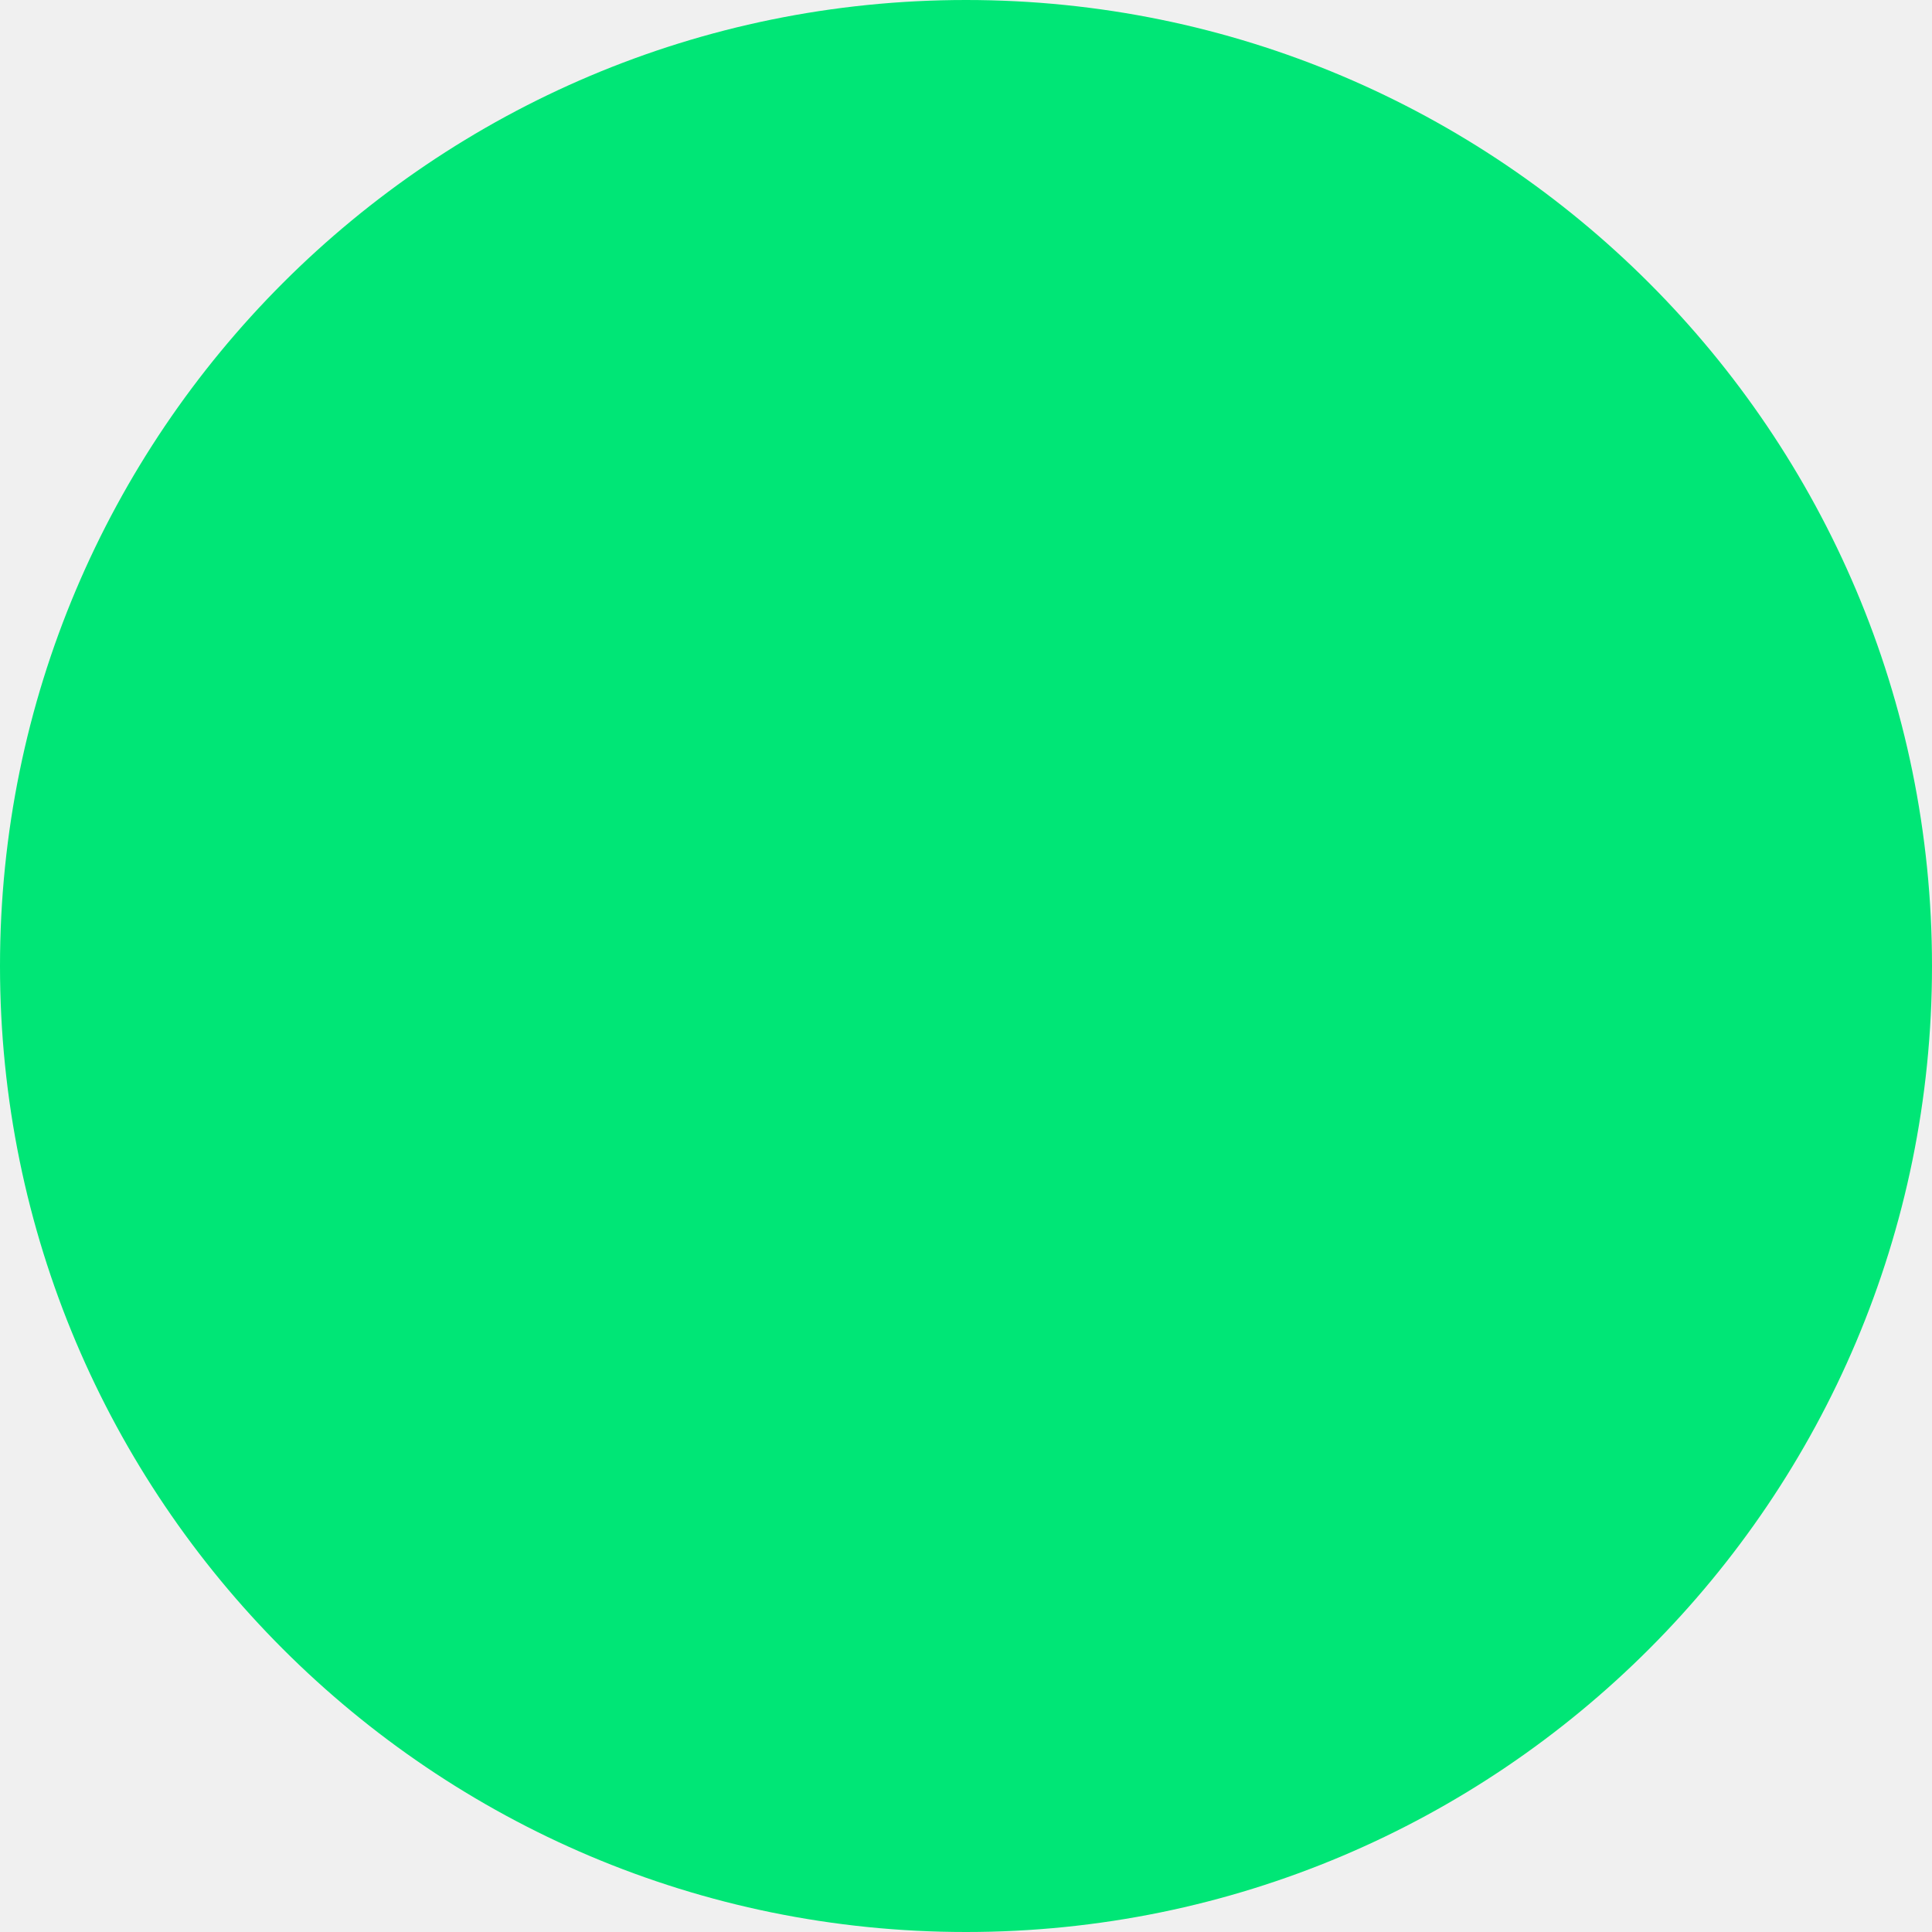
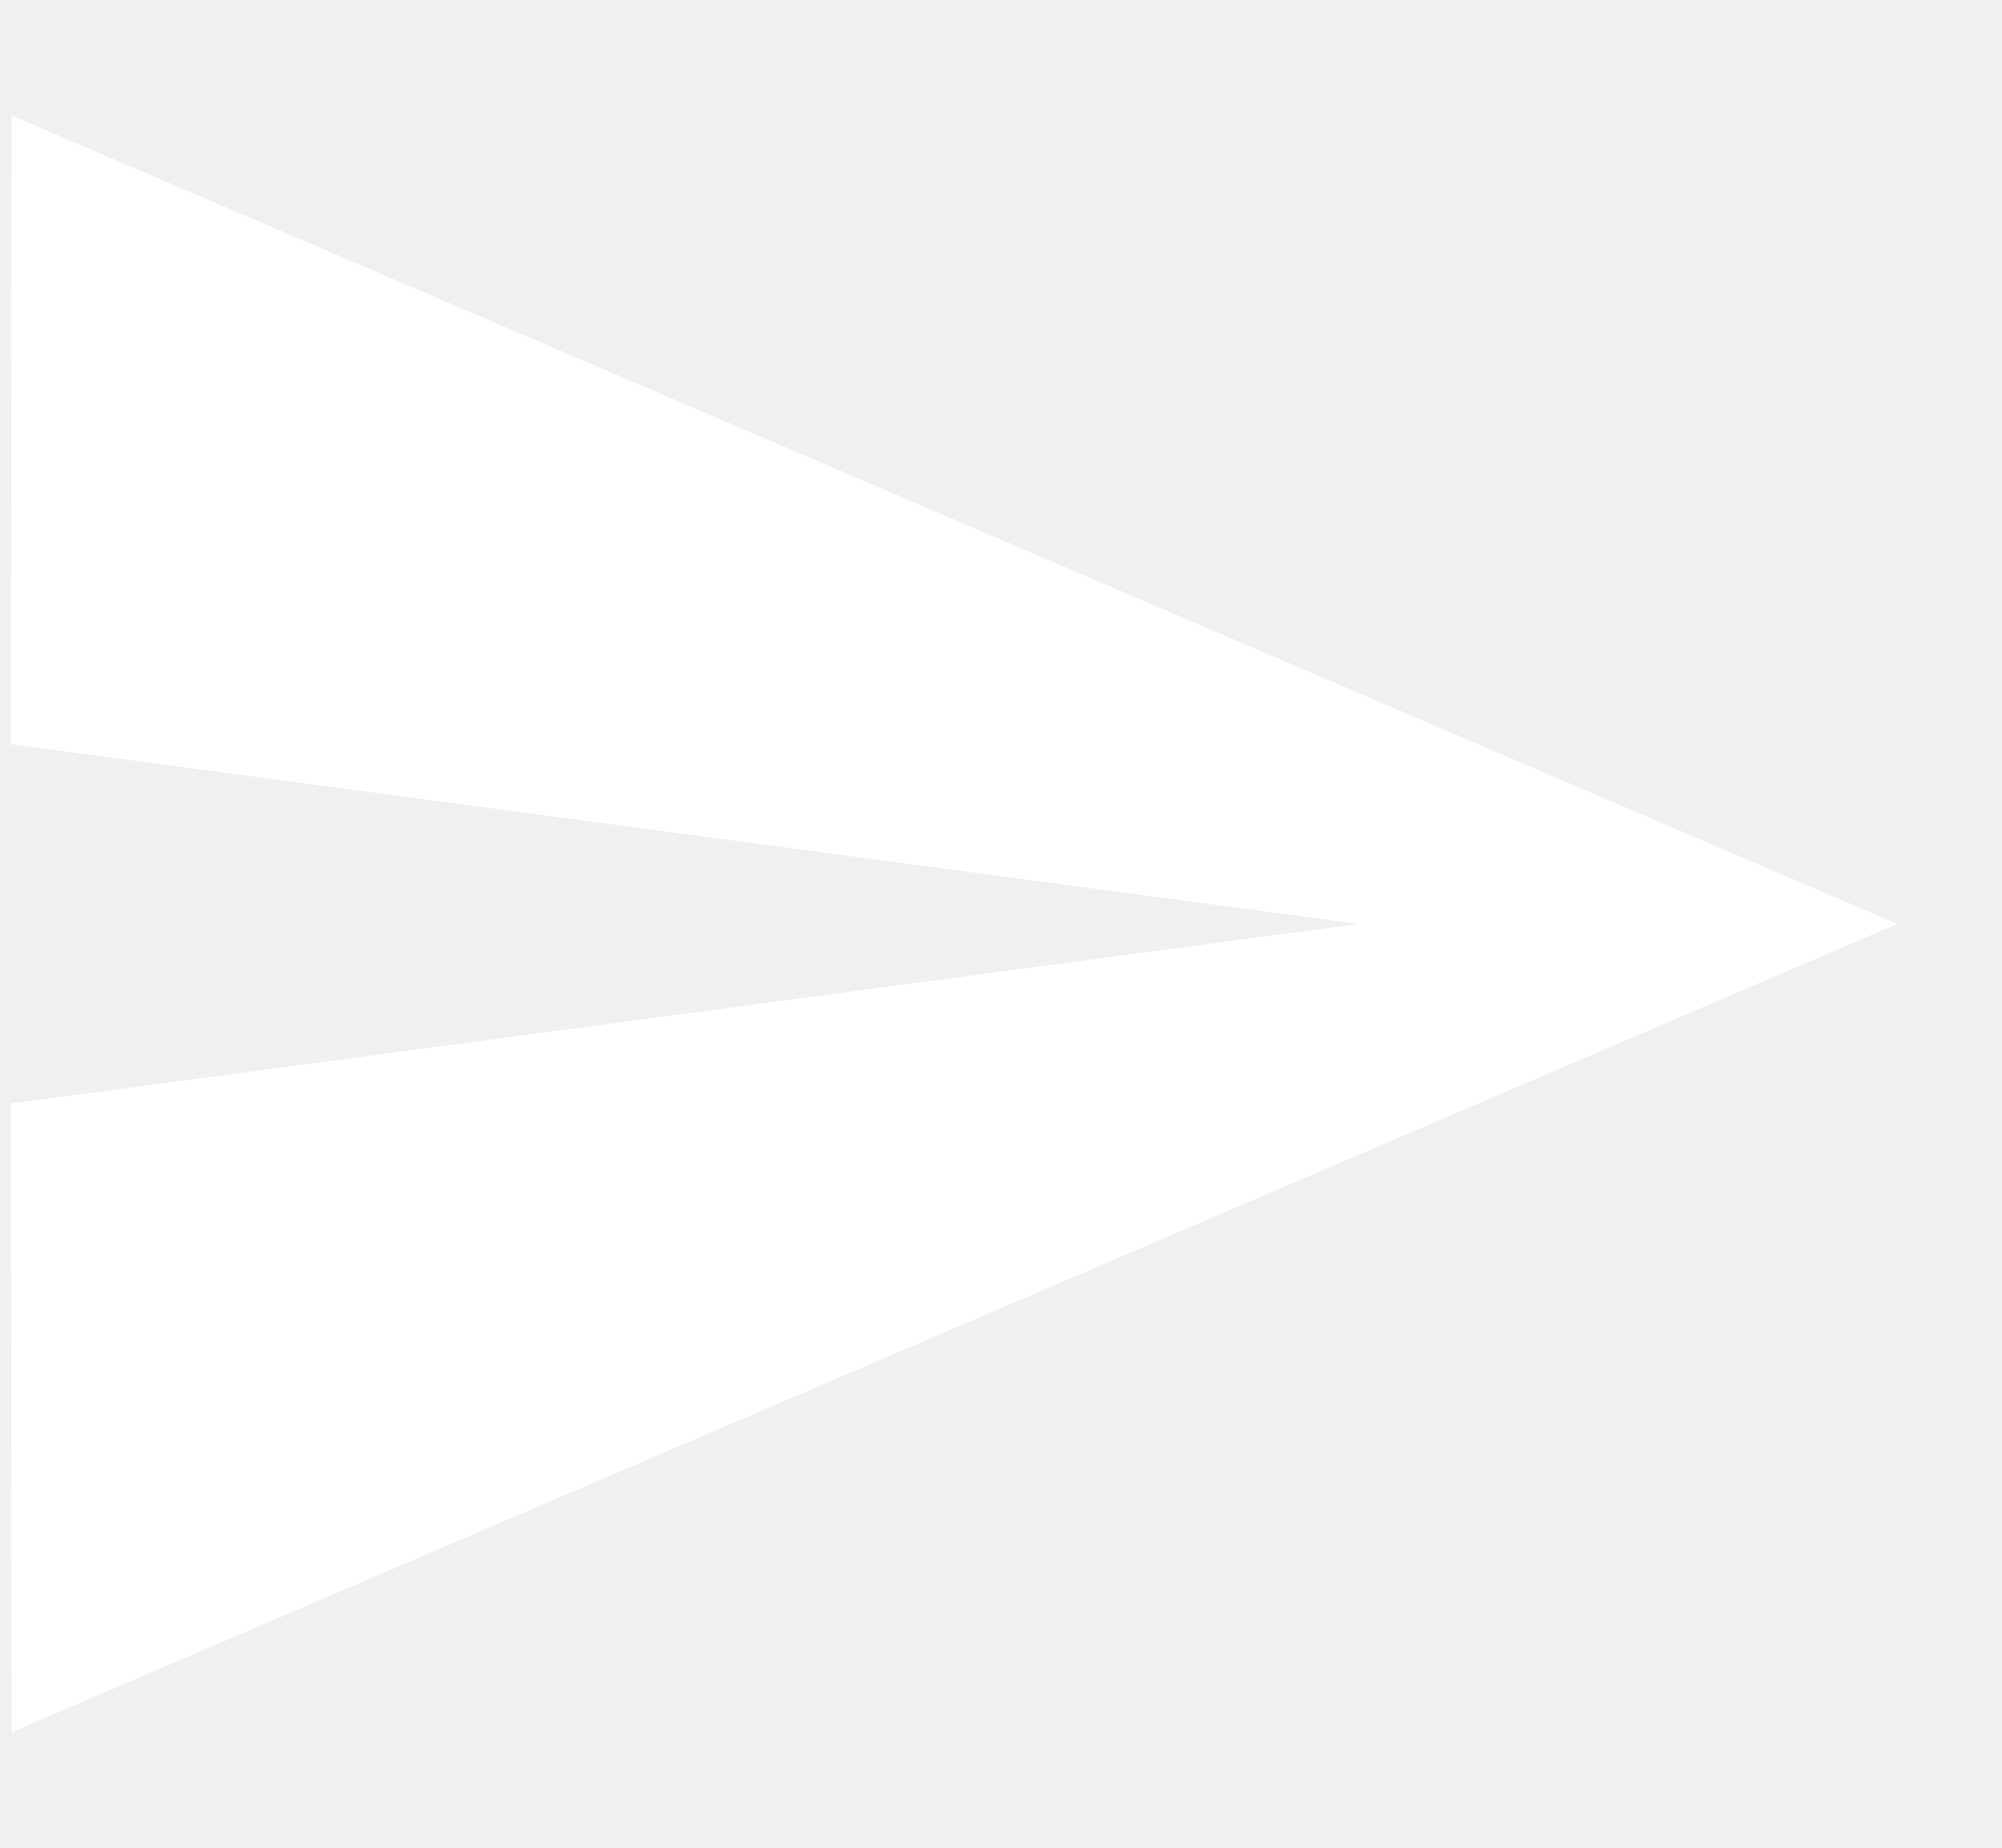
- <svg xmlns="http://www.w3.org/2000/svg" xmlns:xlink="http://www.w3.org/1999/xlink" width="24" height="24" viewBox="0 0 24 24">
-   <use xlink:href="#a" fill="#00E676" />
+ <svg xmlns="http://www.w3.org/2000/svg" xmlns:xlink="http://www.w3.org/1999/xlink" width="13" height="12" viewBox="0 0 13 12">
+   <use xlink:href="#a" transform="translate(.07 .75)" fill="#FFF" />
  <defs>
-     <path id="a" d="M0 12C0 5.373 5.373 0 12 0s12 5.373 12 12-5.373 12-12 12S0 18.627 0 12z" />
+     <path id="a" d="M.006 10.5L12.25 5.25.006 0 0 4.083 8.75 5.25 0 6.417.006 10.5z" />
  </defs>
</svg>
